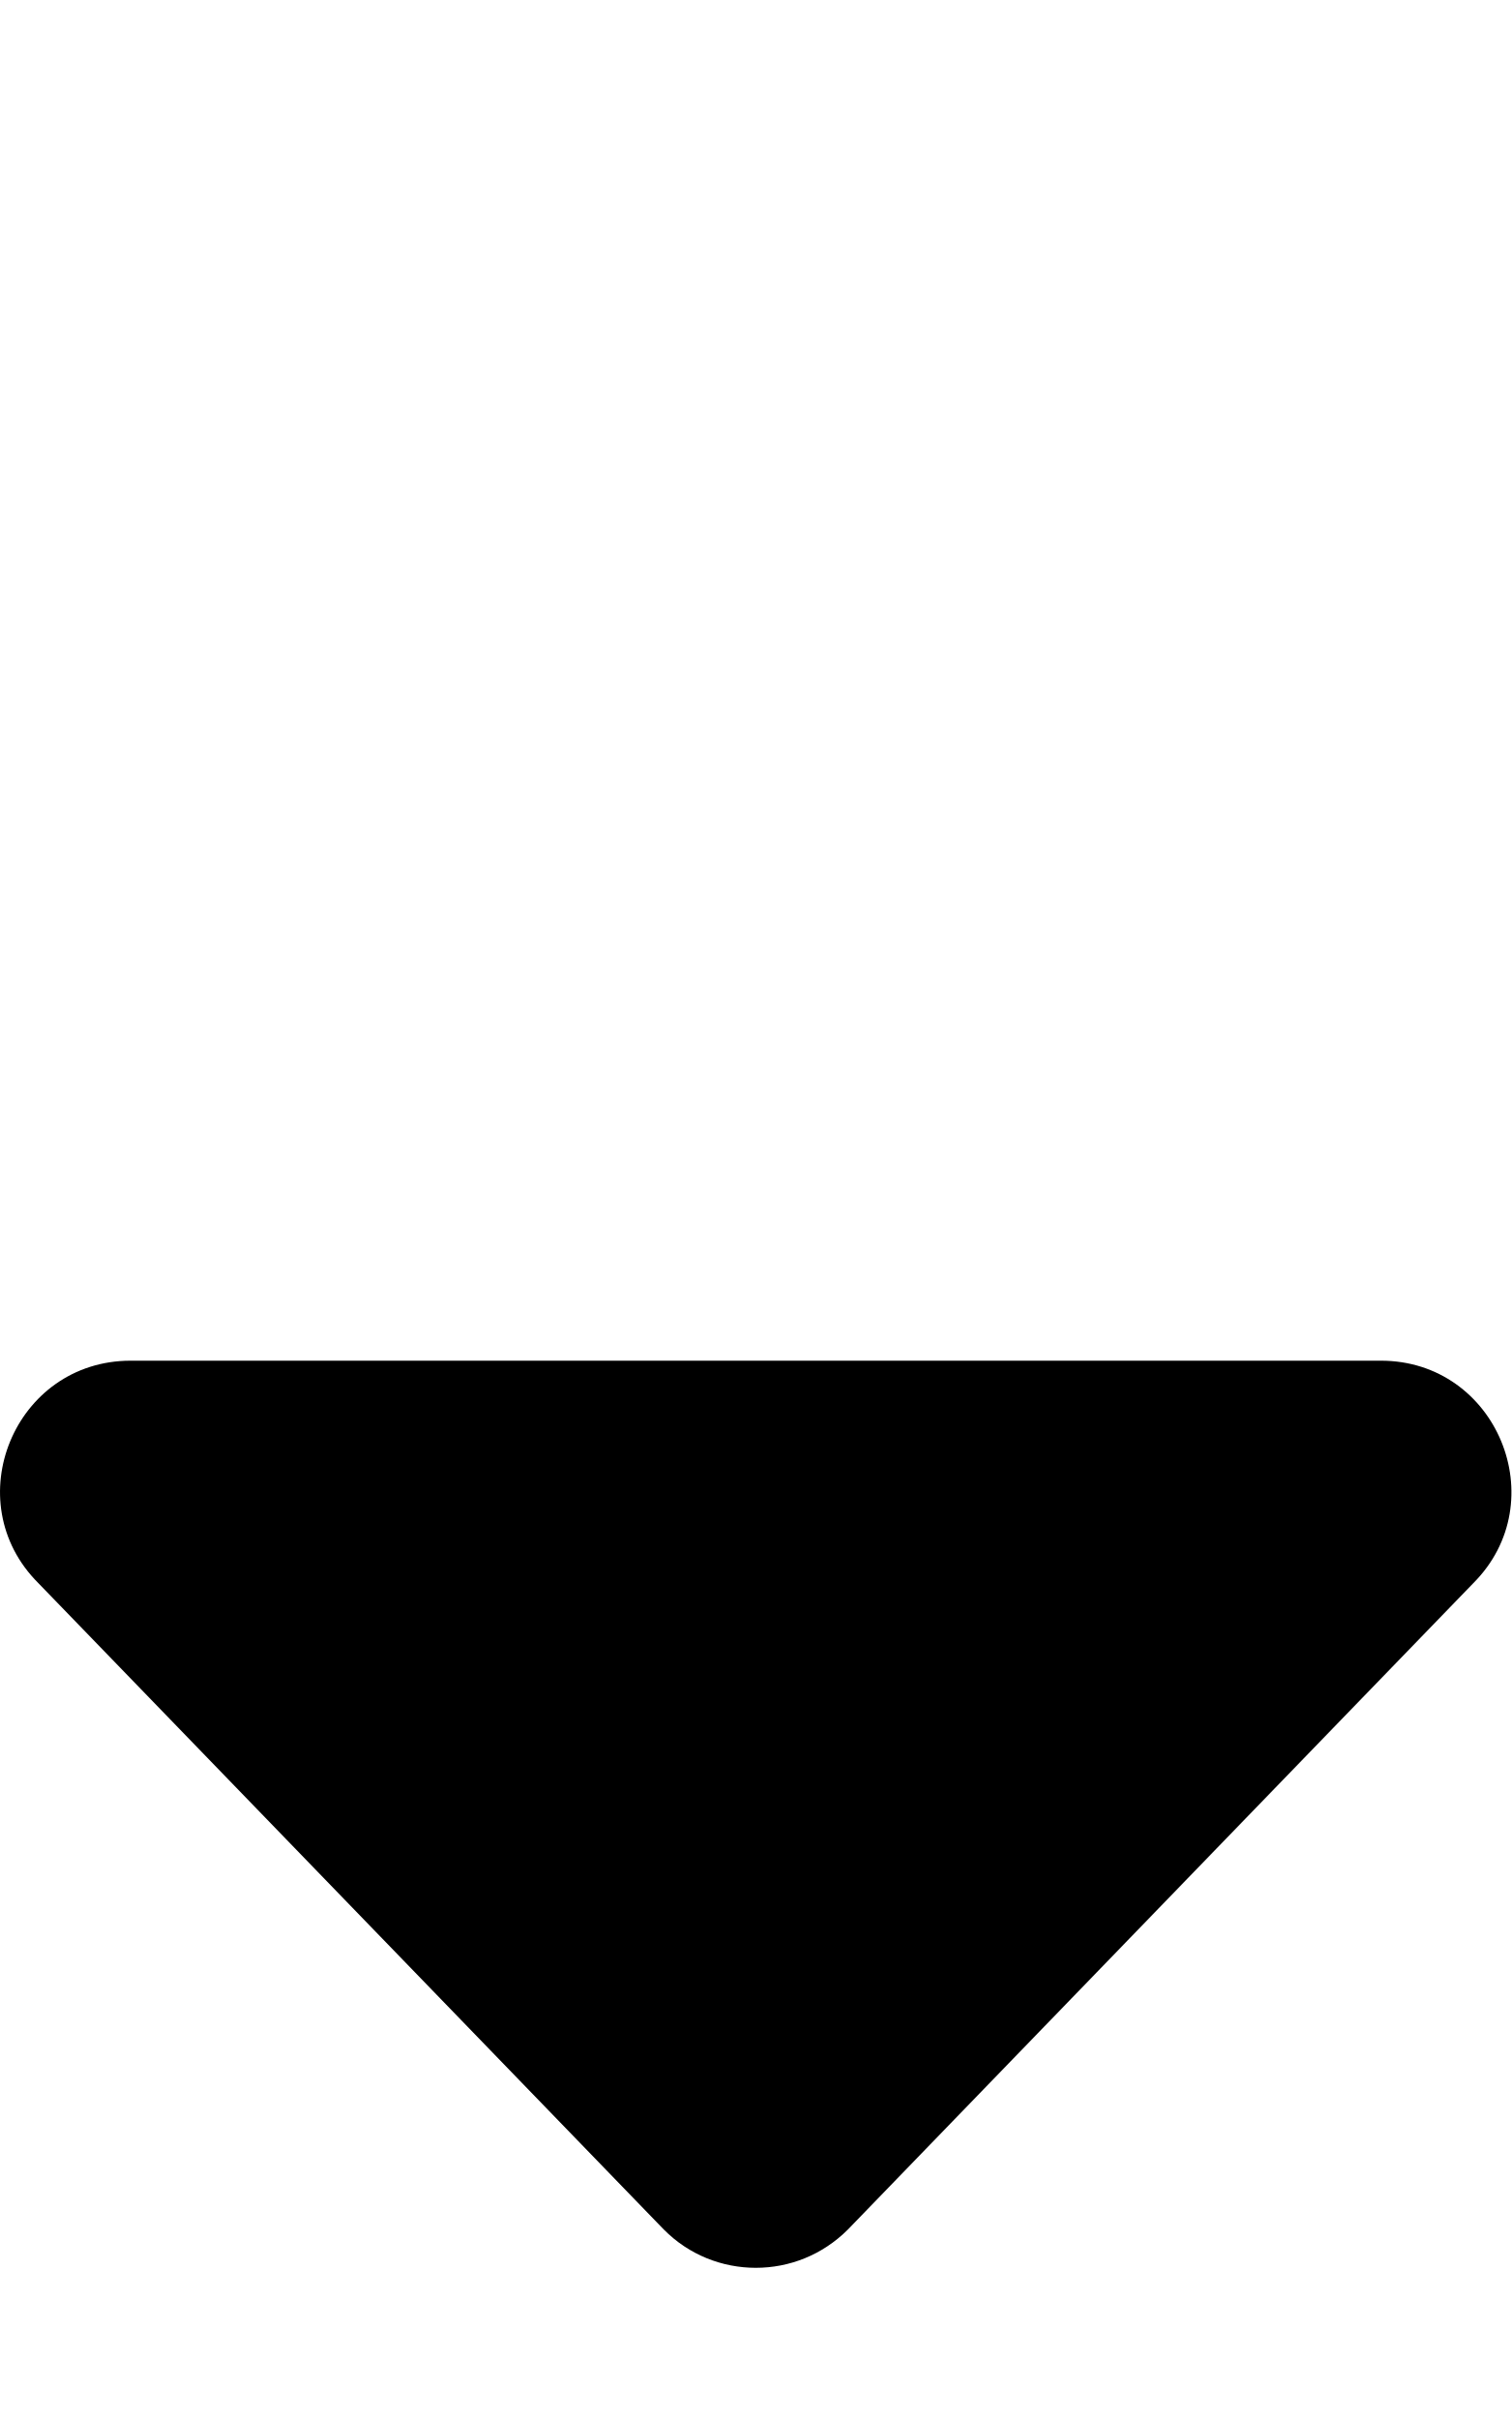
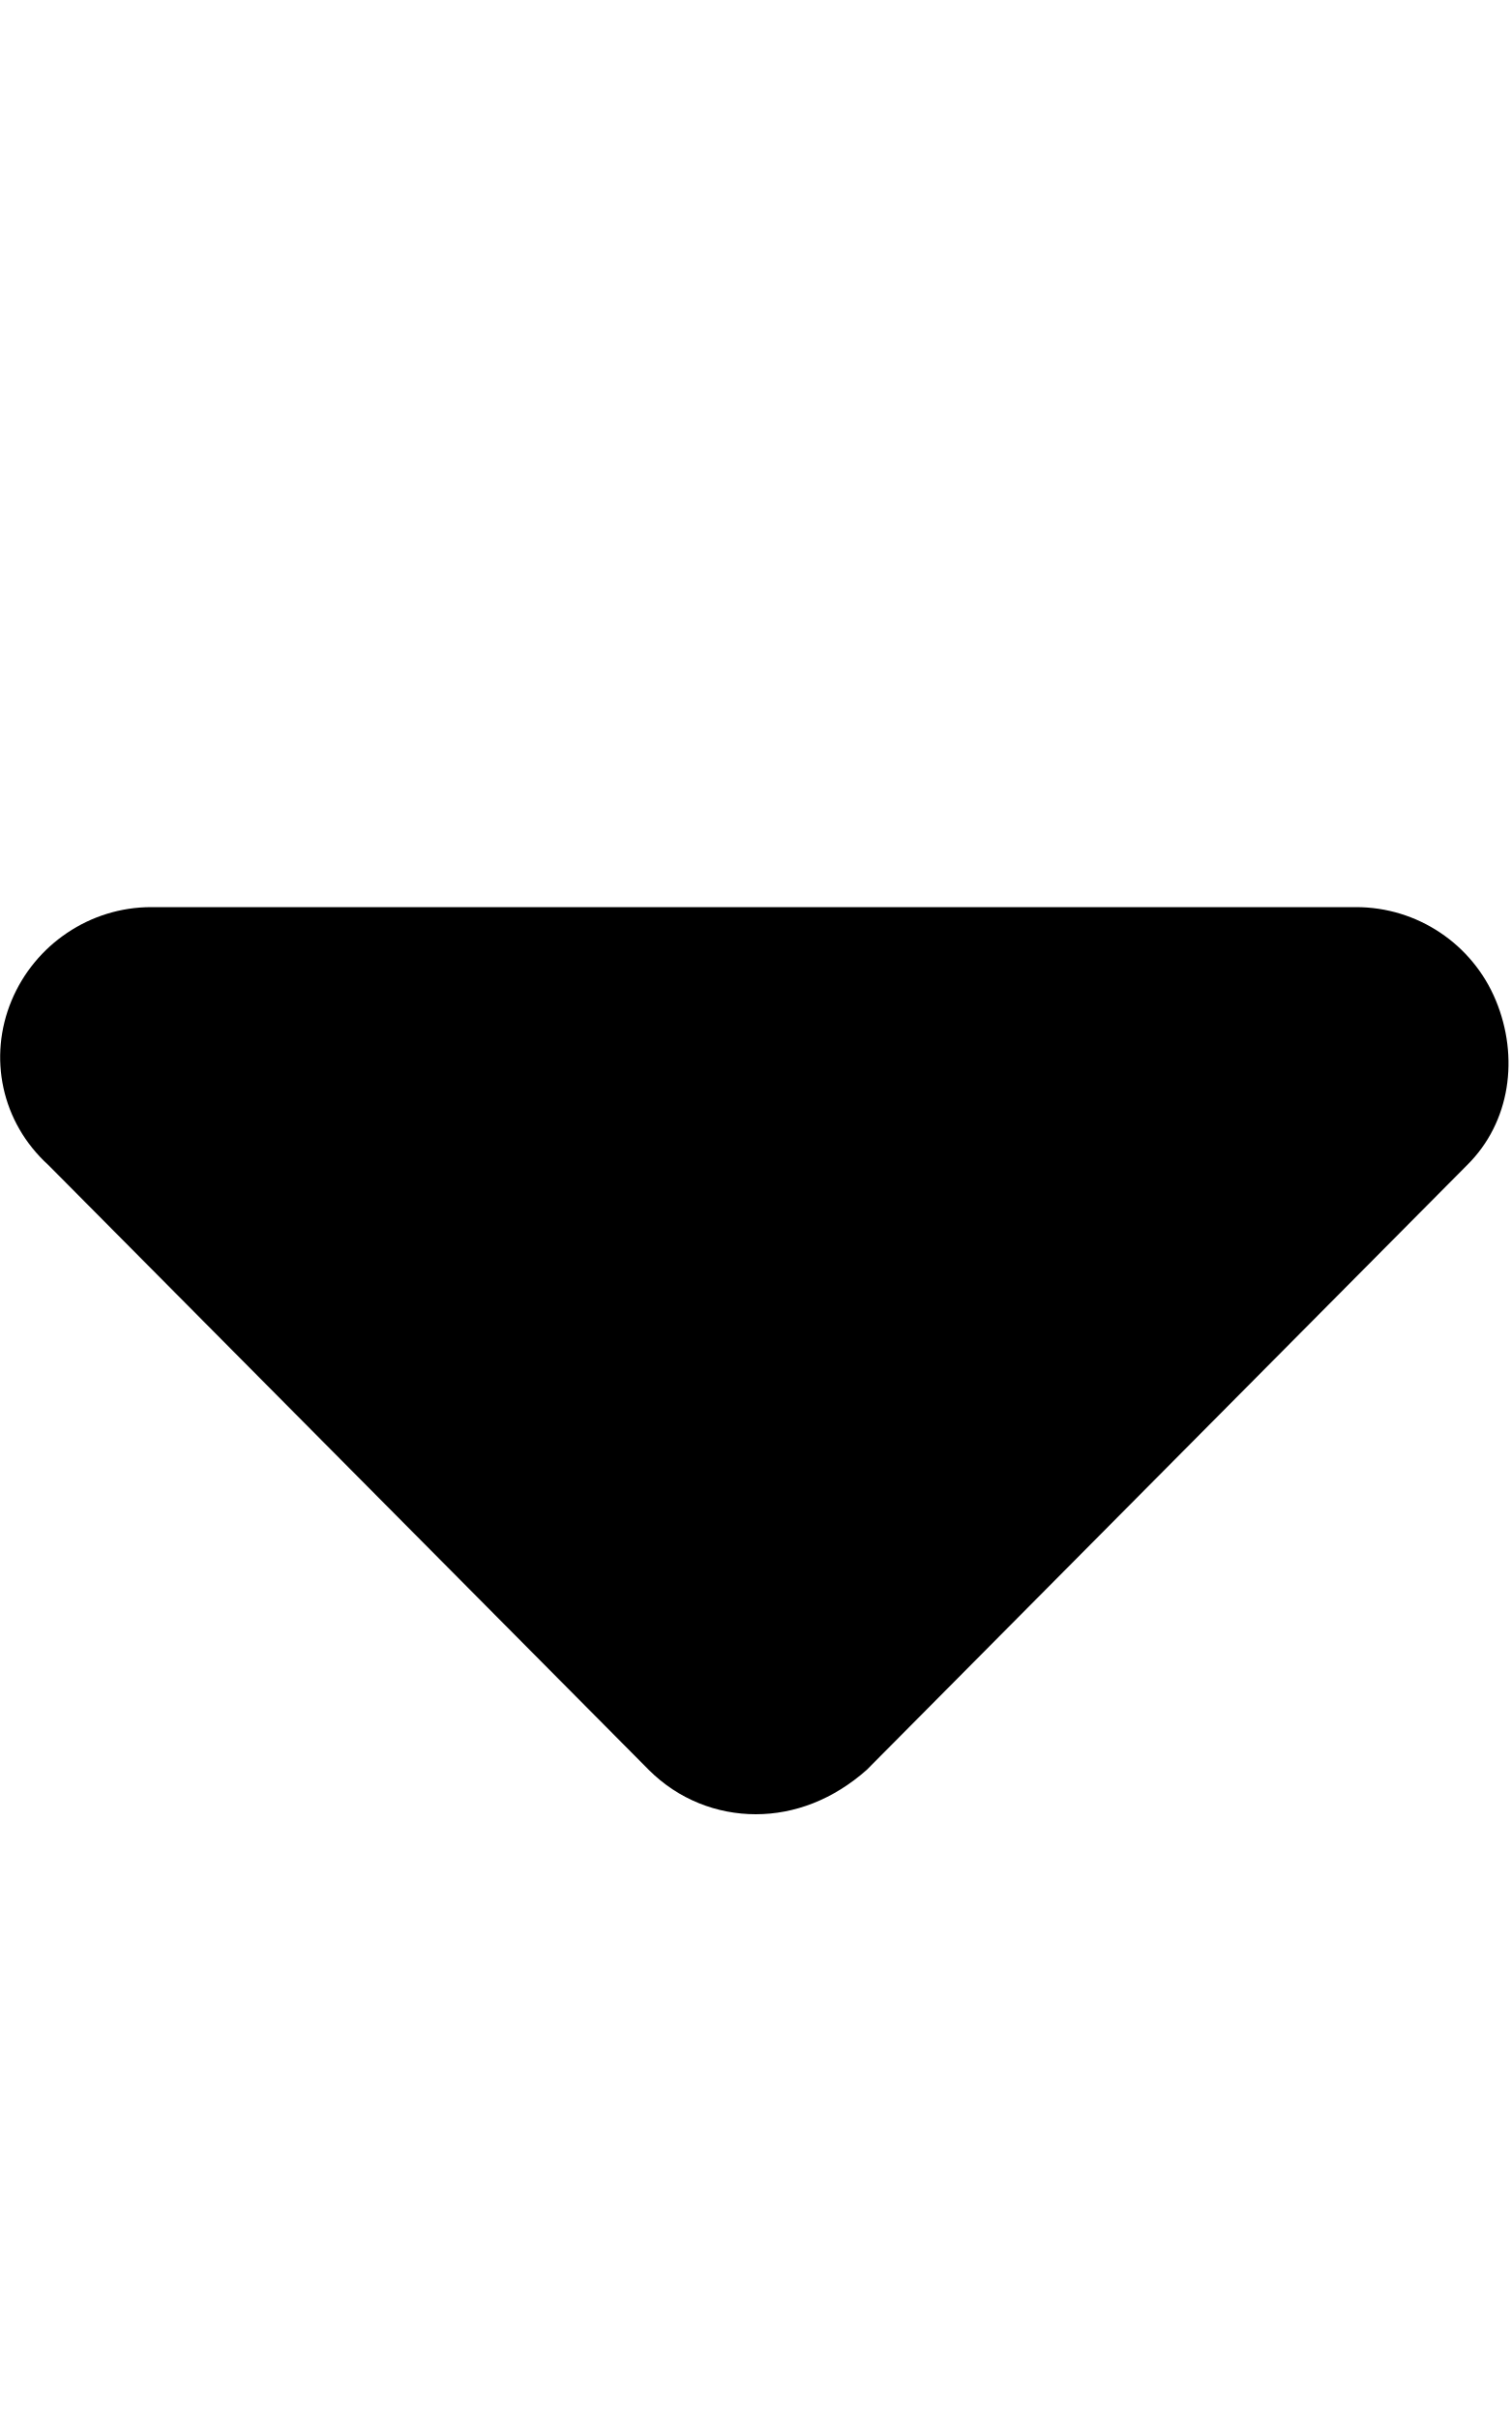
<svg xmlns="http://www.w3.org/2000/svg" viewBox="0 0 320 512">
-   <path d="M311.9 335.1l-132.4 136.8C174.1 477.3 167.1 480 160 480c-7.055 0-14.12-2.702-19.47-8.109l-132.4-136.8C-9.229 317.8 3.055 288 27.66 288h264.7C316.9 288 329.2 317.8 311.9 335.1z" />
+   <path d="M310.6 246.6l-127.1 128C176.4 380.9 168.2 384 160 384s-16.38-3.125-22.63-9.375l-127.1-128C.224 237.5-2.516 223.7 2.438 211.8S19.07 192 32 192h255.1c12.94 0 24.62 7.781 29.58 19.75S319.8 237.5 310.6 246.6z" />
</svg>
